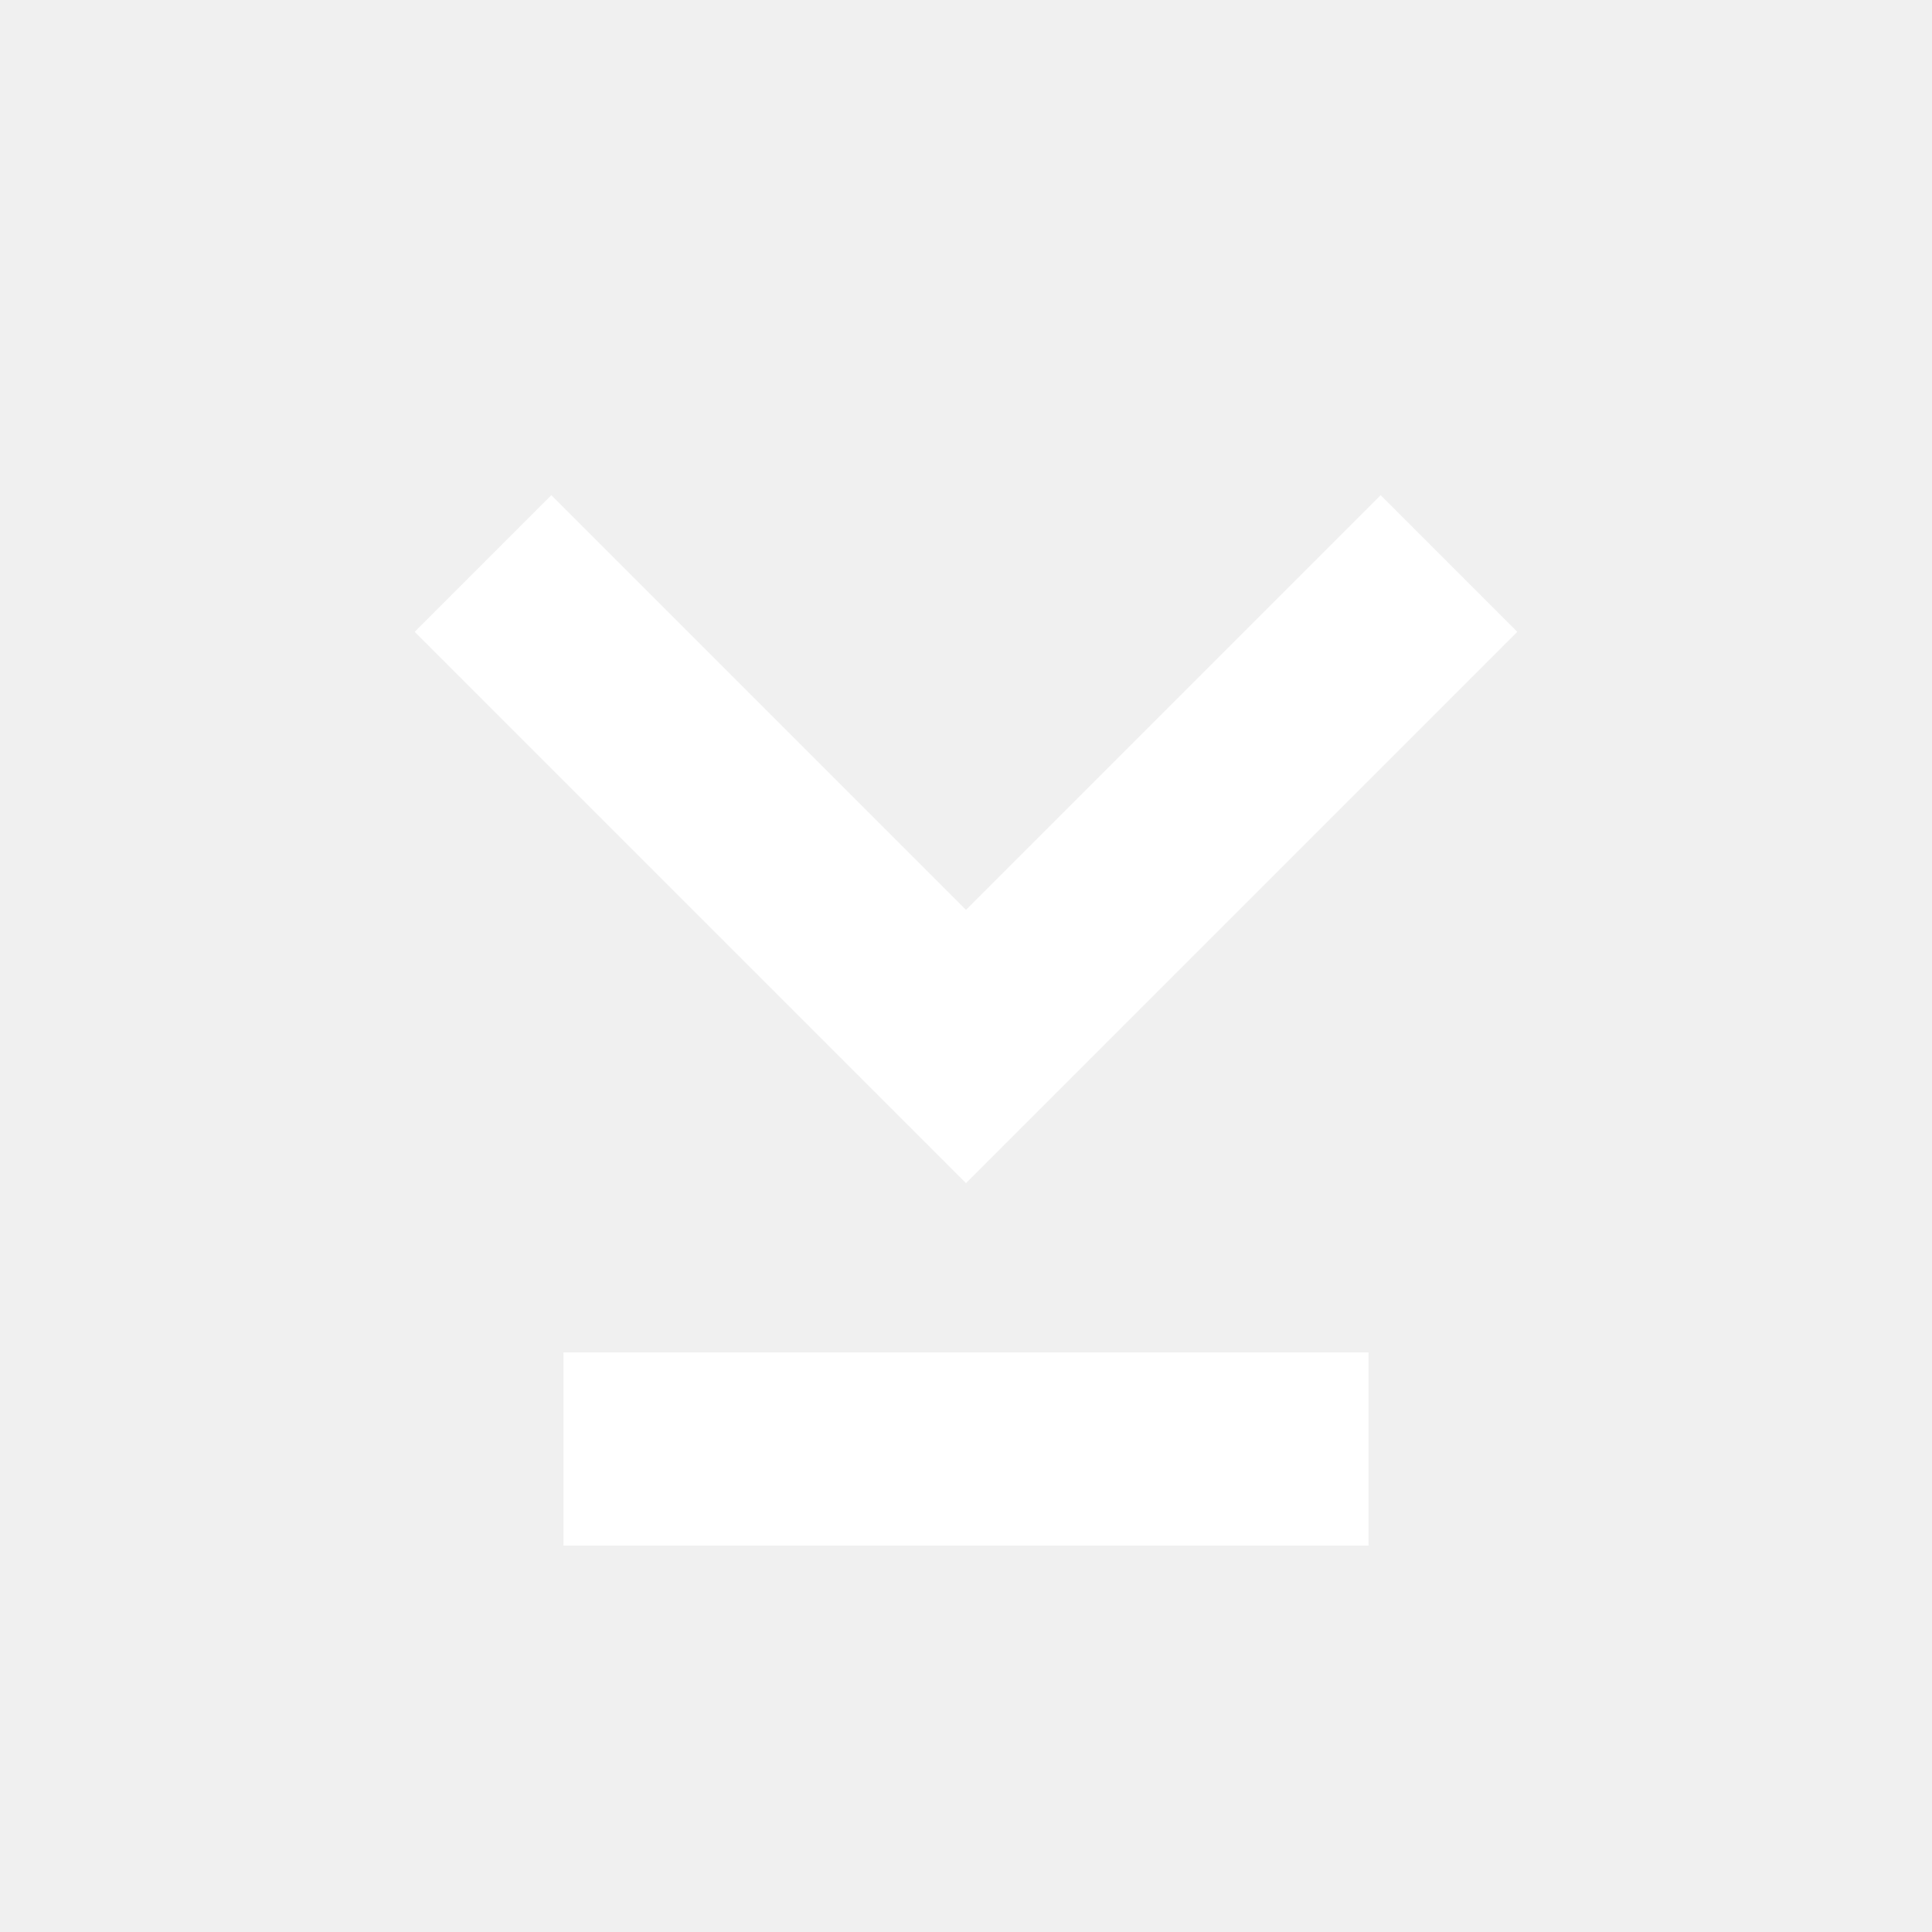
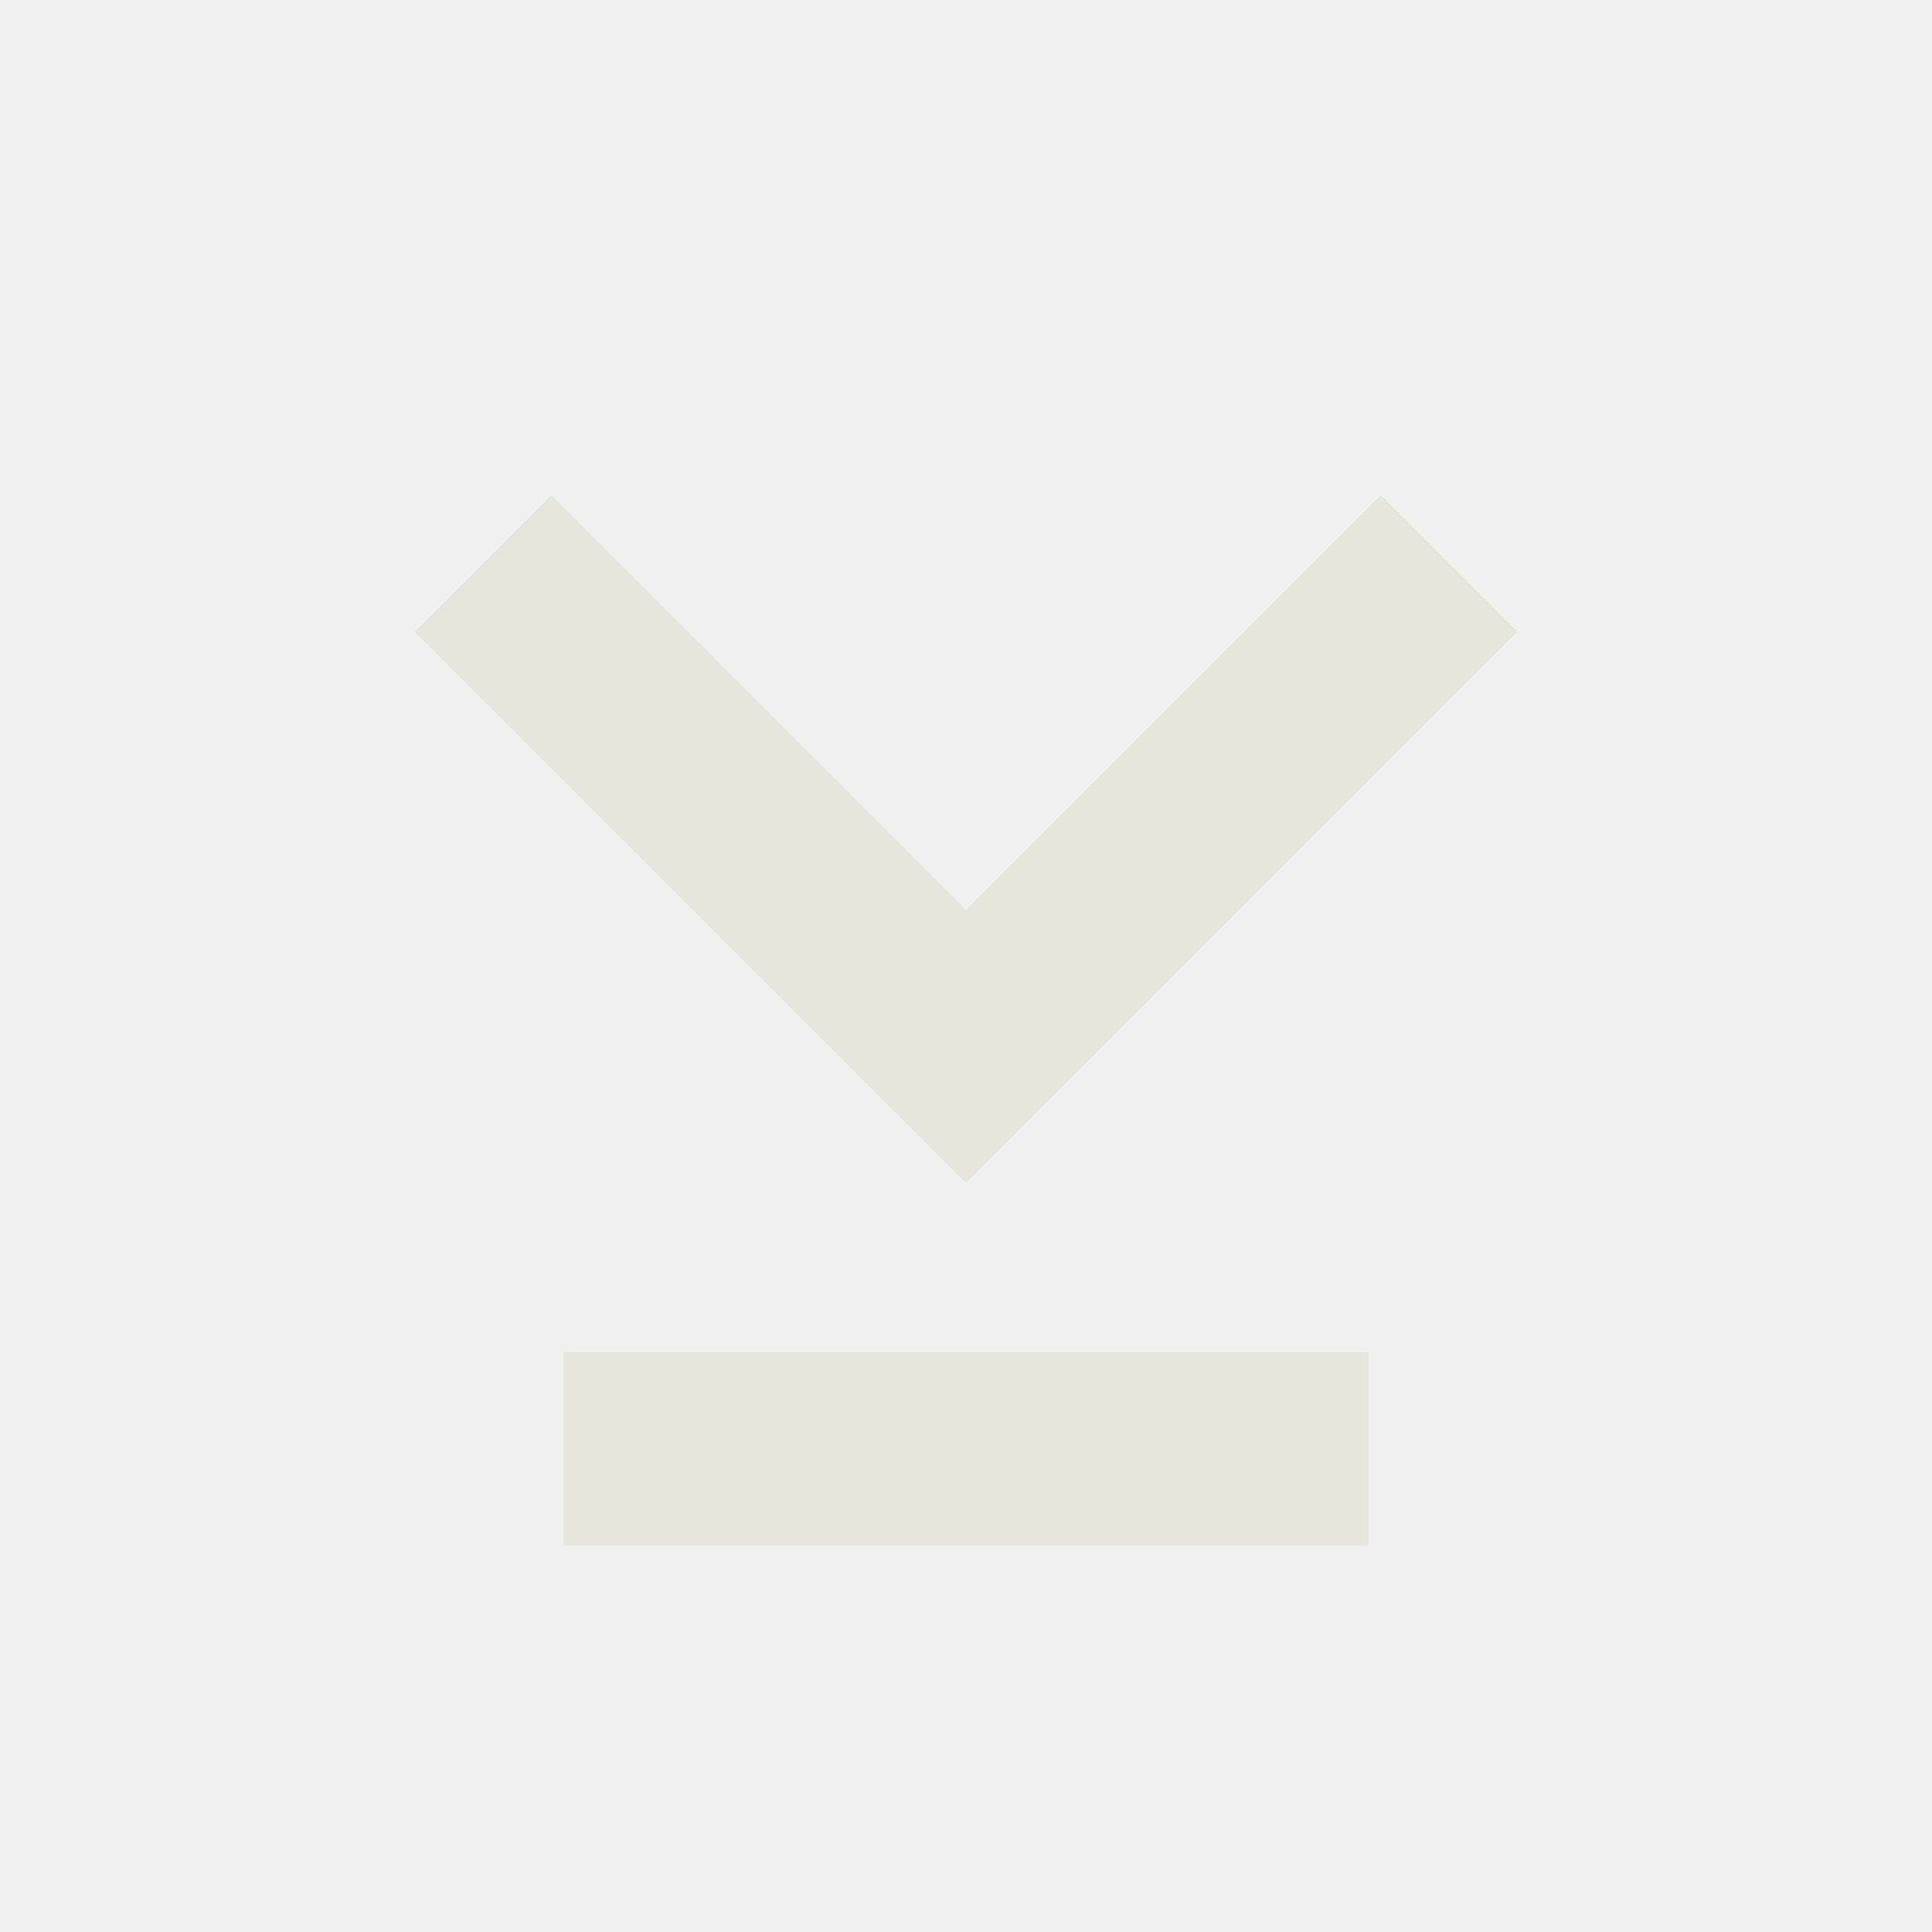
- <svg xmlns="http://www.w3.org/2000/svg" width="800px" height="800px" viewBox="0 0 24 24" fill="none" stroke="#ffffff">
+ <svg xmlns="http://www.w3.org/2000/svg" width="800px" height="800px" viewBox="0 0 24 24" fill="none" stroke="#e6e6dd">
  <g id="SVGRepo_bgCarrier" stroke-width="0" />
  <g id="SVGRepo_tracerCarrier" stroke-linecap="round" stroke-linejoin="round" />
  <g id="SVGRepo_iconCarrier">
-     <path d="M6 7L12 13L18 7" stroke="#ffffff" stroke-width="2.4" />
-     <path d="M17 18L7 18" stroke="#ffffff" stroke-width="2.4" />
+     <path d="M6 7L12 13L18 7" stroke="#e6e6dd" stroke-width="2.4" />
+     <path d="M17 18L7 18" stroke="#e6e6dd" stroke-width="2.4" />
  </g>
</svg>
